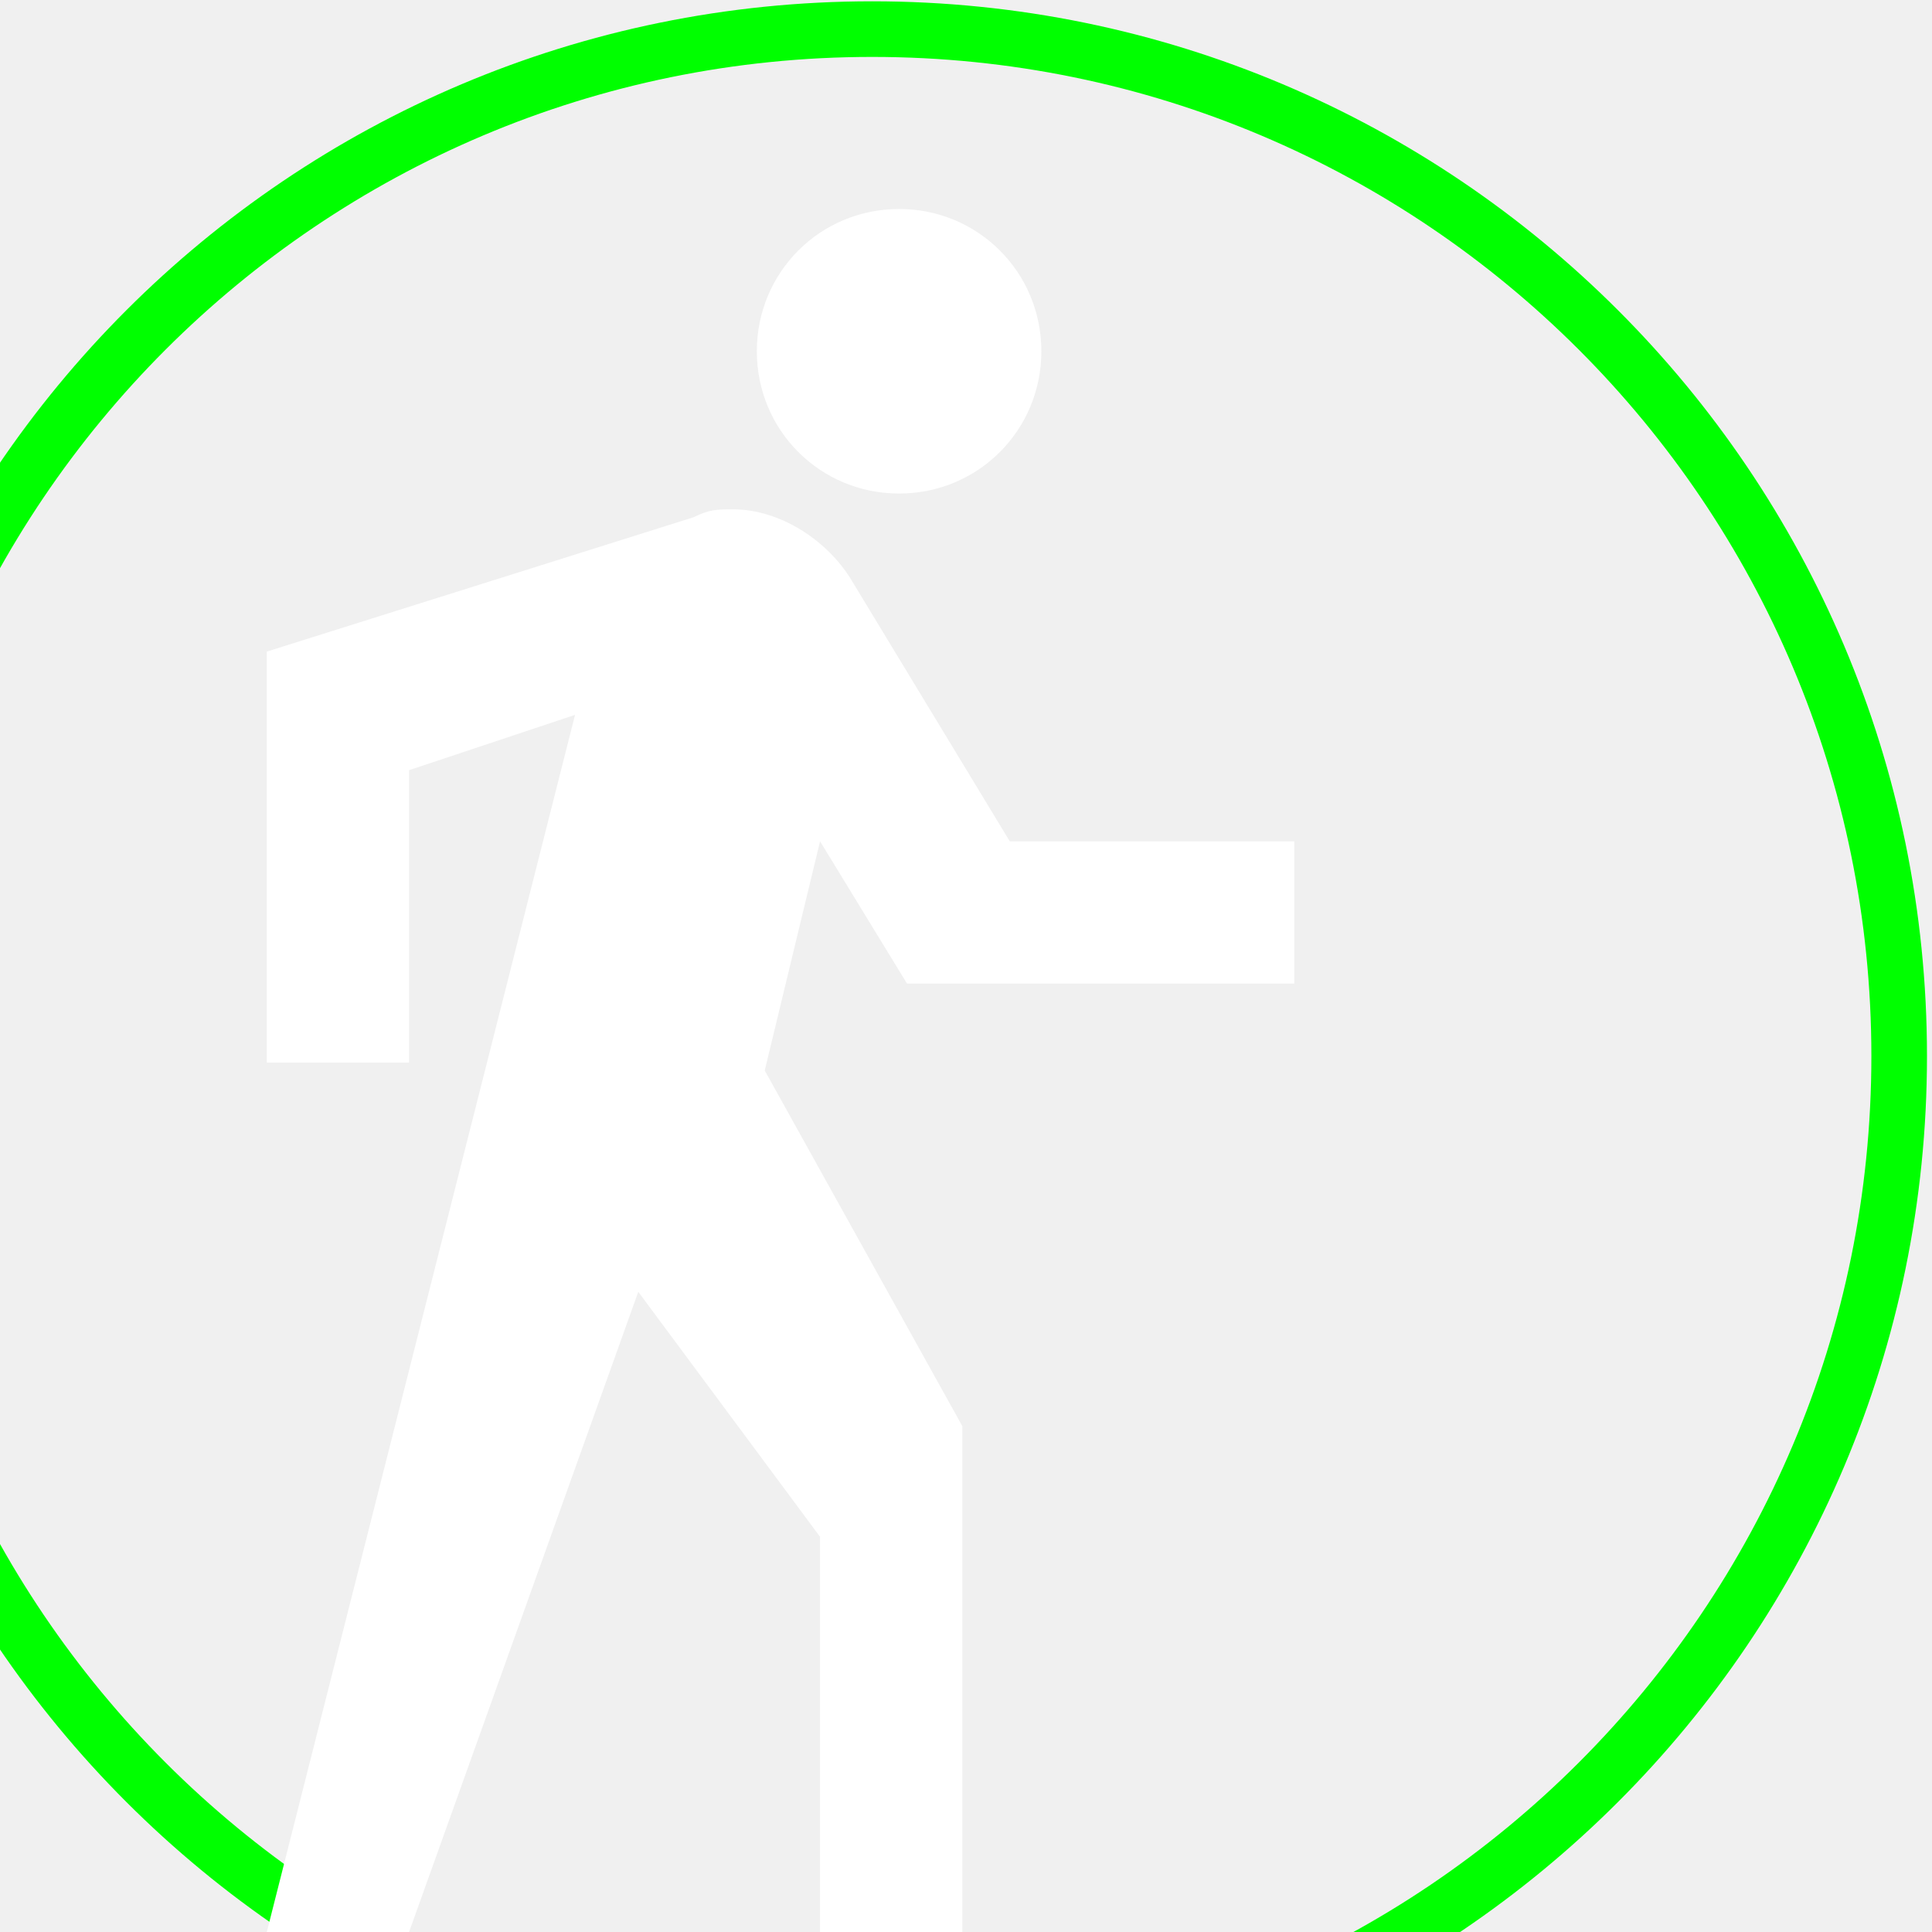
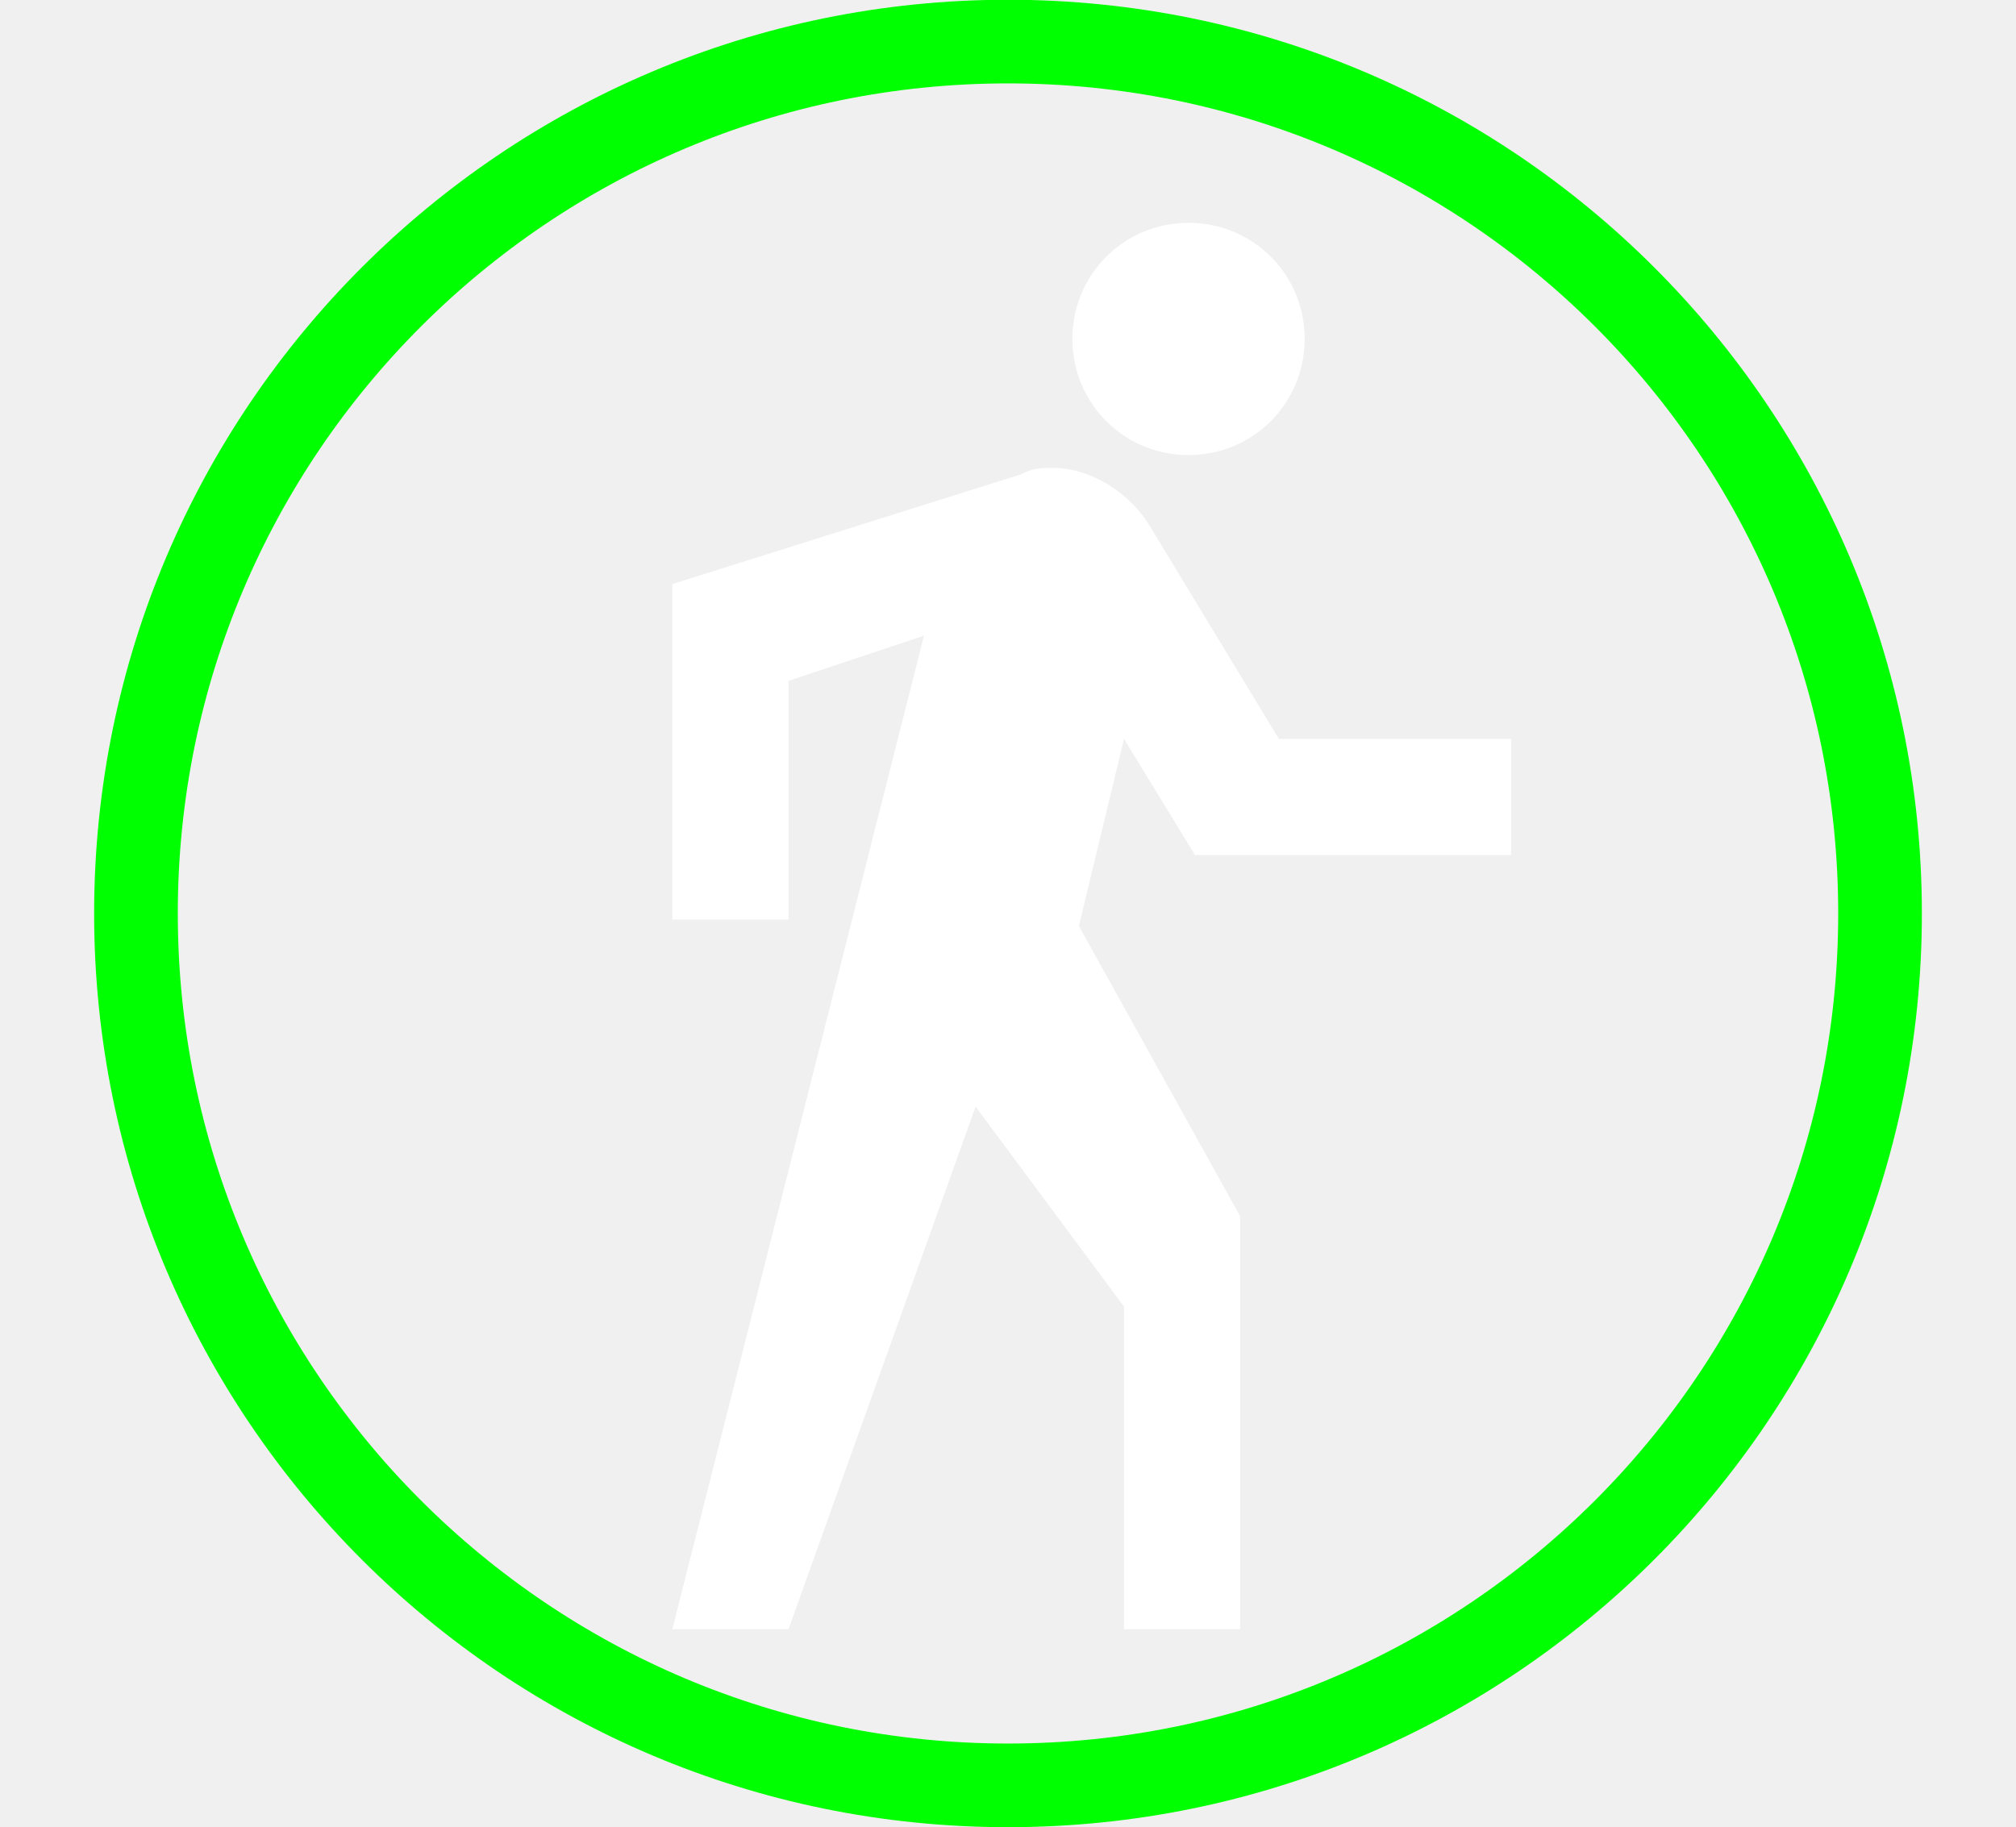
- <svg xmlns="http://www.w3.org/2000/svg" xmlns:xlink="http://www.w3.org/1999/xlink" version="1.0" id="Capa_1" x="0px" y="0px" width="555.9px" height="555.9px" viewBox="0 0 555.9 555.9" enable-background="new 0 0 555.9 555.9" xml:space="preserve">
+ <svg xmlns="http://www.w3.org/2000/svg" version="1.1" id="Layer_1" x="0px" y="0px" width="313.253px" height="283.922px" viewBox="0 0 313.253 283.922" enable-background="new 0 0 313.253 283.922" xml:space="preserve">
  <g>
-     <g>
-       <defs>
-         <rect id="SVGID_1_" width="555.9" height="555.9" />
-       </defs>
-       <clipPath id="SVGID_2_">
-         <use xlink:href="#SVGID_1_" overflow="visible" />
-       </clipPath>
-       <circle clip-path="url(#SVGID_2_)" fill="none" stroke="#00FF00" stroke-width="16" stroke-miterlimit="10" cx="250.956" cy="303.878" r="295.5" />
+     <g id="directionswalk">
+       <path fill="#FFFFFF" d="M184.678,70.72c10.025,0,18.047-8.021,18.047-18.046c0-10.026-8.021-18.047-18.047-18.047    c-10.027,0-18.047,8.021-18.047,18.047C166.631,62.699,174.653,70.72,184.678,70.72z M185.682,132.879h49.126v-18.046h-36.093    l-20.053-33.085c-3.008-5.013-9.021-9.023-15.037-9.023c-2.006,0-3.008,0-5.014,1.003l-54.14,17.043v52.134h18.047V105.81    l21.053-7.018l-39.1,154.397h18.047l29.075-81.209l23.059,31.079v50.13H192.7v-64.165l-25.064-45.116l7.018-29.074    L185.682,132.879z" />
    </g>
  </g>
-   <g>
-     <g id="directionswalk">
-       <path fill="#FFFFFF" d="M258.7,142.007c22.742,0,40.935-18.193,40.935-40.934c0-22.742-18.192-40.935-40.935-40.935    s-40.935,18.193-40.935,40.935C217.765,123.814,235.958,142.007,258.7,142.007z M260.975,283.003h111.433v-40.934h-81.869    l-45.483-75.046c-6.822-11.371-20.466-20.467-34.111-20.467c-4.549,0-6.823,0-11.372,2.274L76.769,187.49v118.254h40.935v-84.143    l47.757-15.918L76.769,555.9h40.935l65.95-184.206l52.305,70.498V555.9h40.935V410.354L220.04,308.019l15.919-65.95    L260.975,283.003z" />
-     </g>
-   </g>
+   <path fill="none" stroke="#00FF00" stroke-width="13" stroke-miterlimit="10" d="M21.127,141.961c0-74.837,60.663-135.5,135.5-135.5  s135.5,60.663,135.5,135.5c0,74.837-60.663,135.5-135.5,135.5S21.127,216.798,21.127,141.961z" />
</svg>
